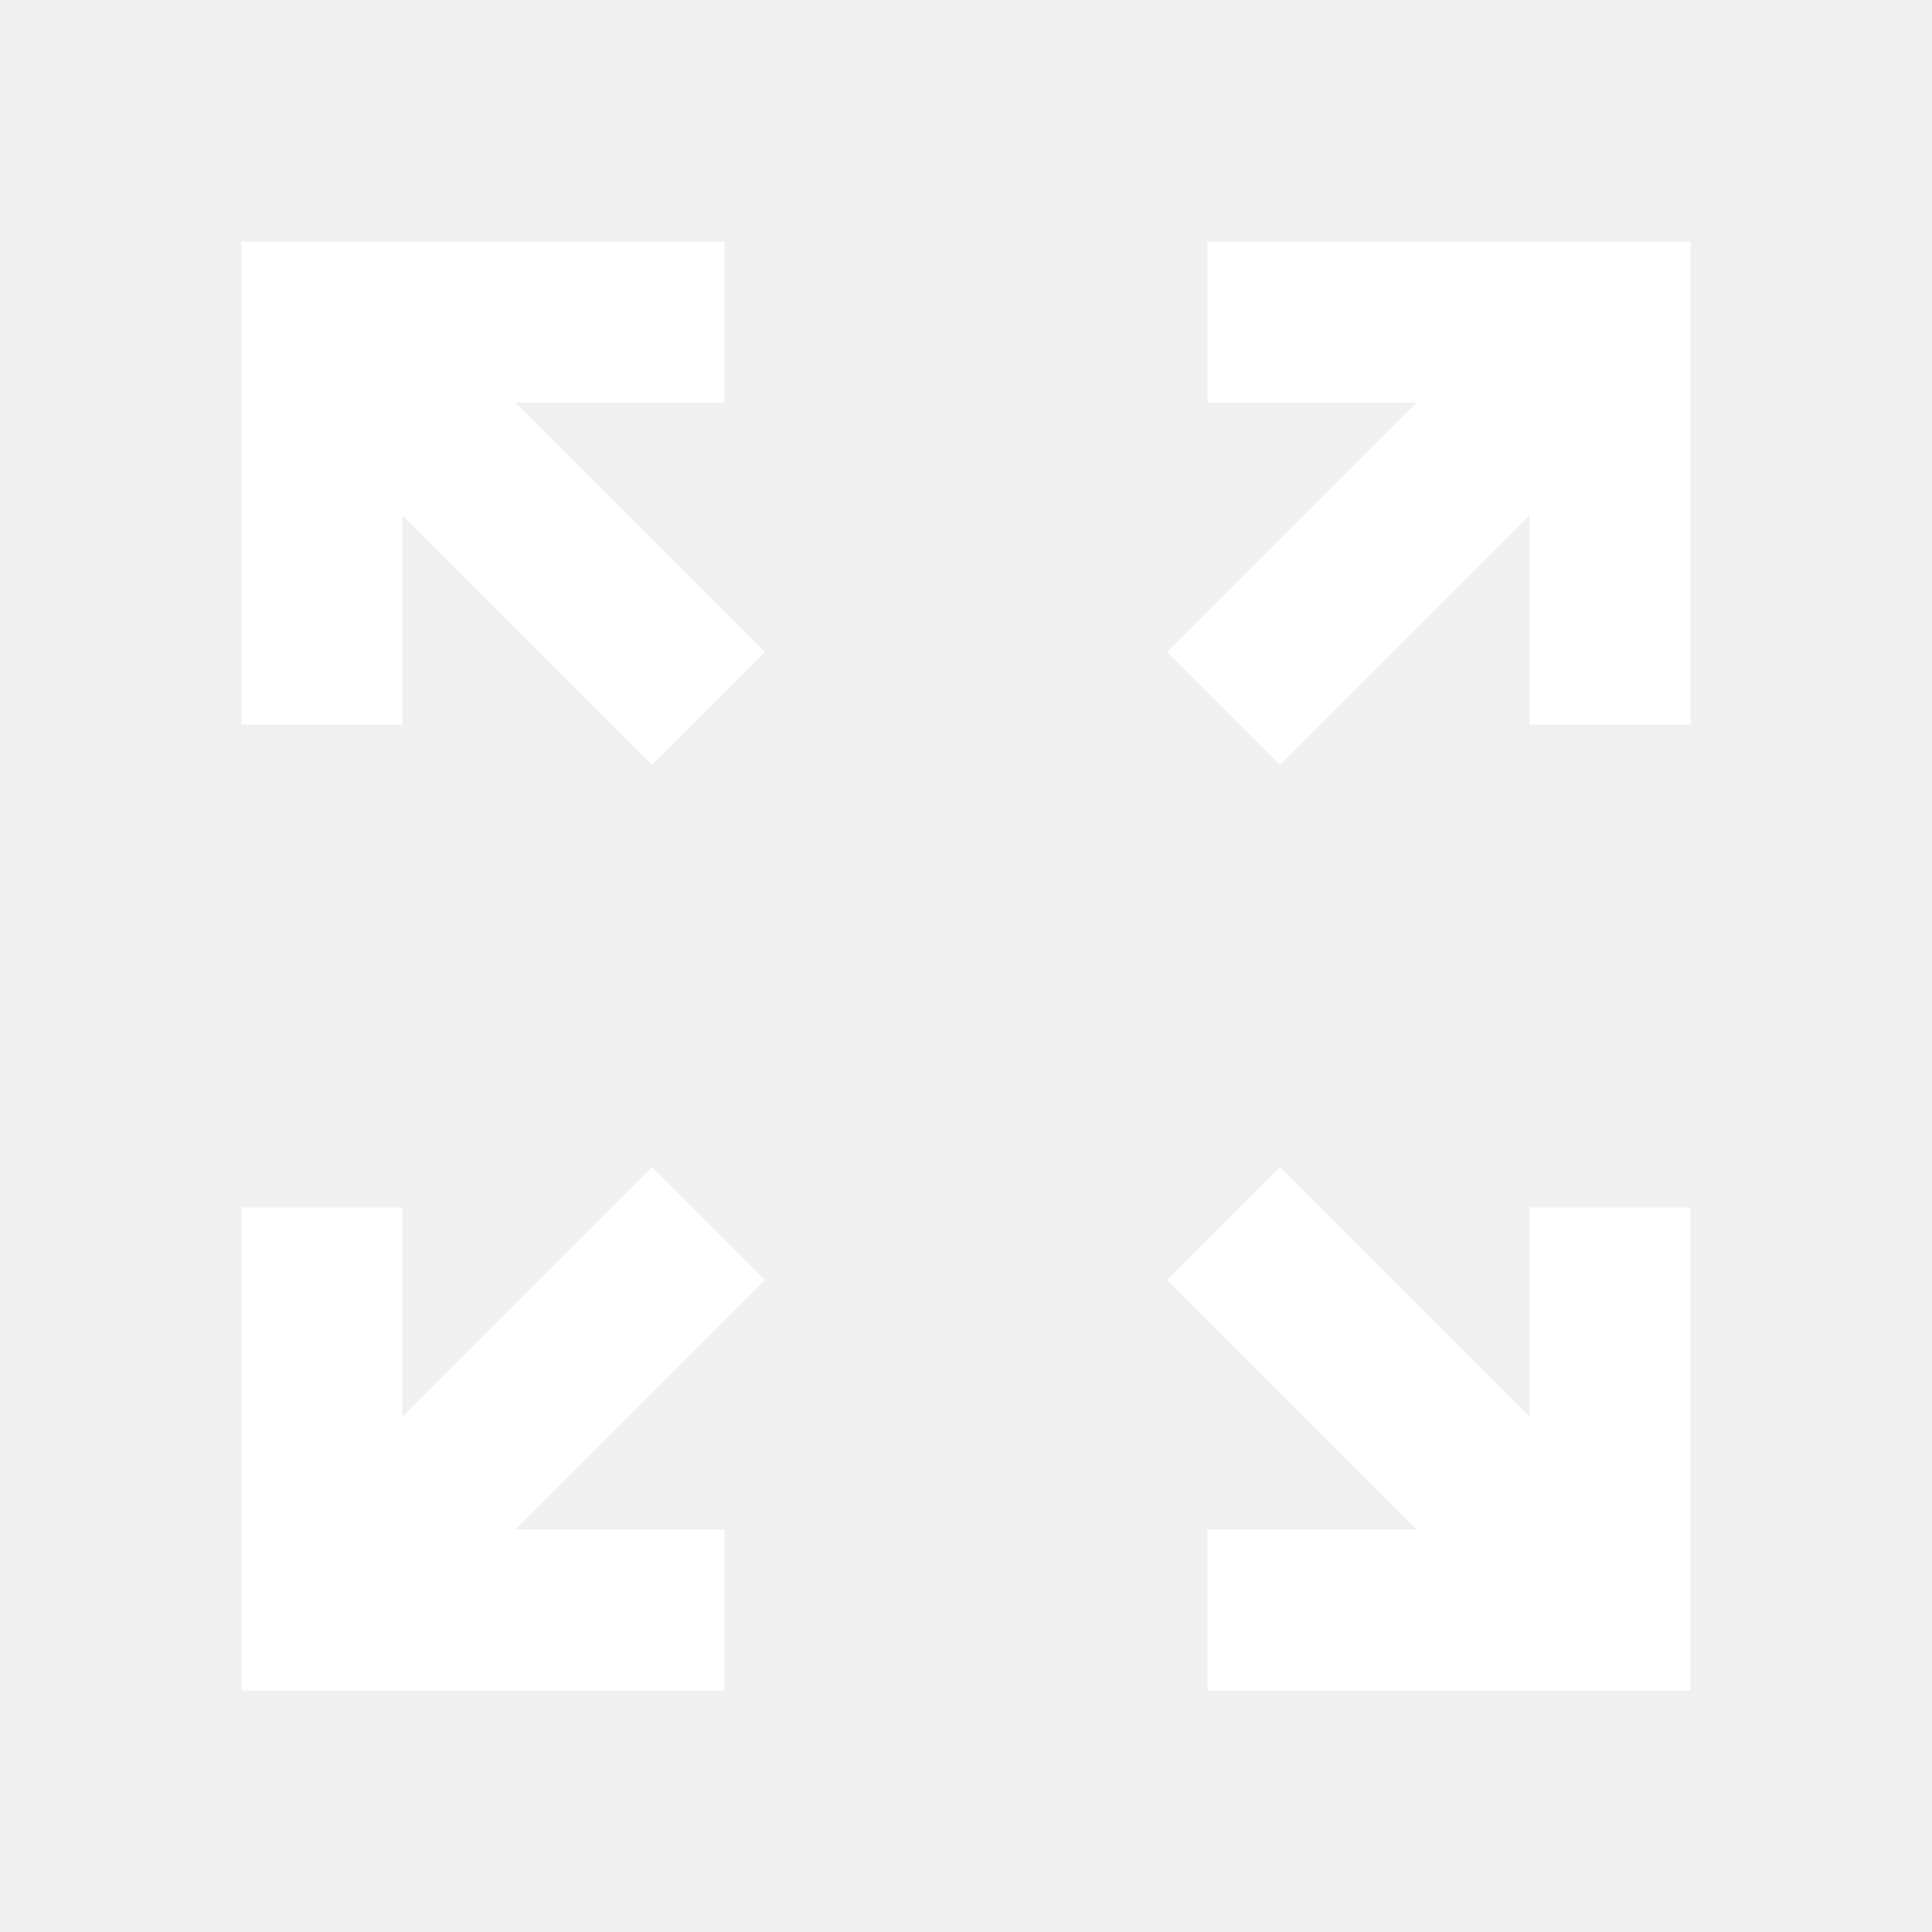
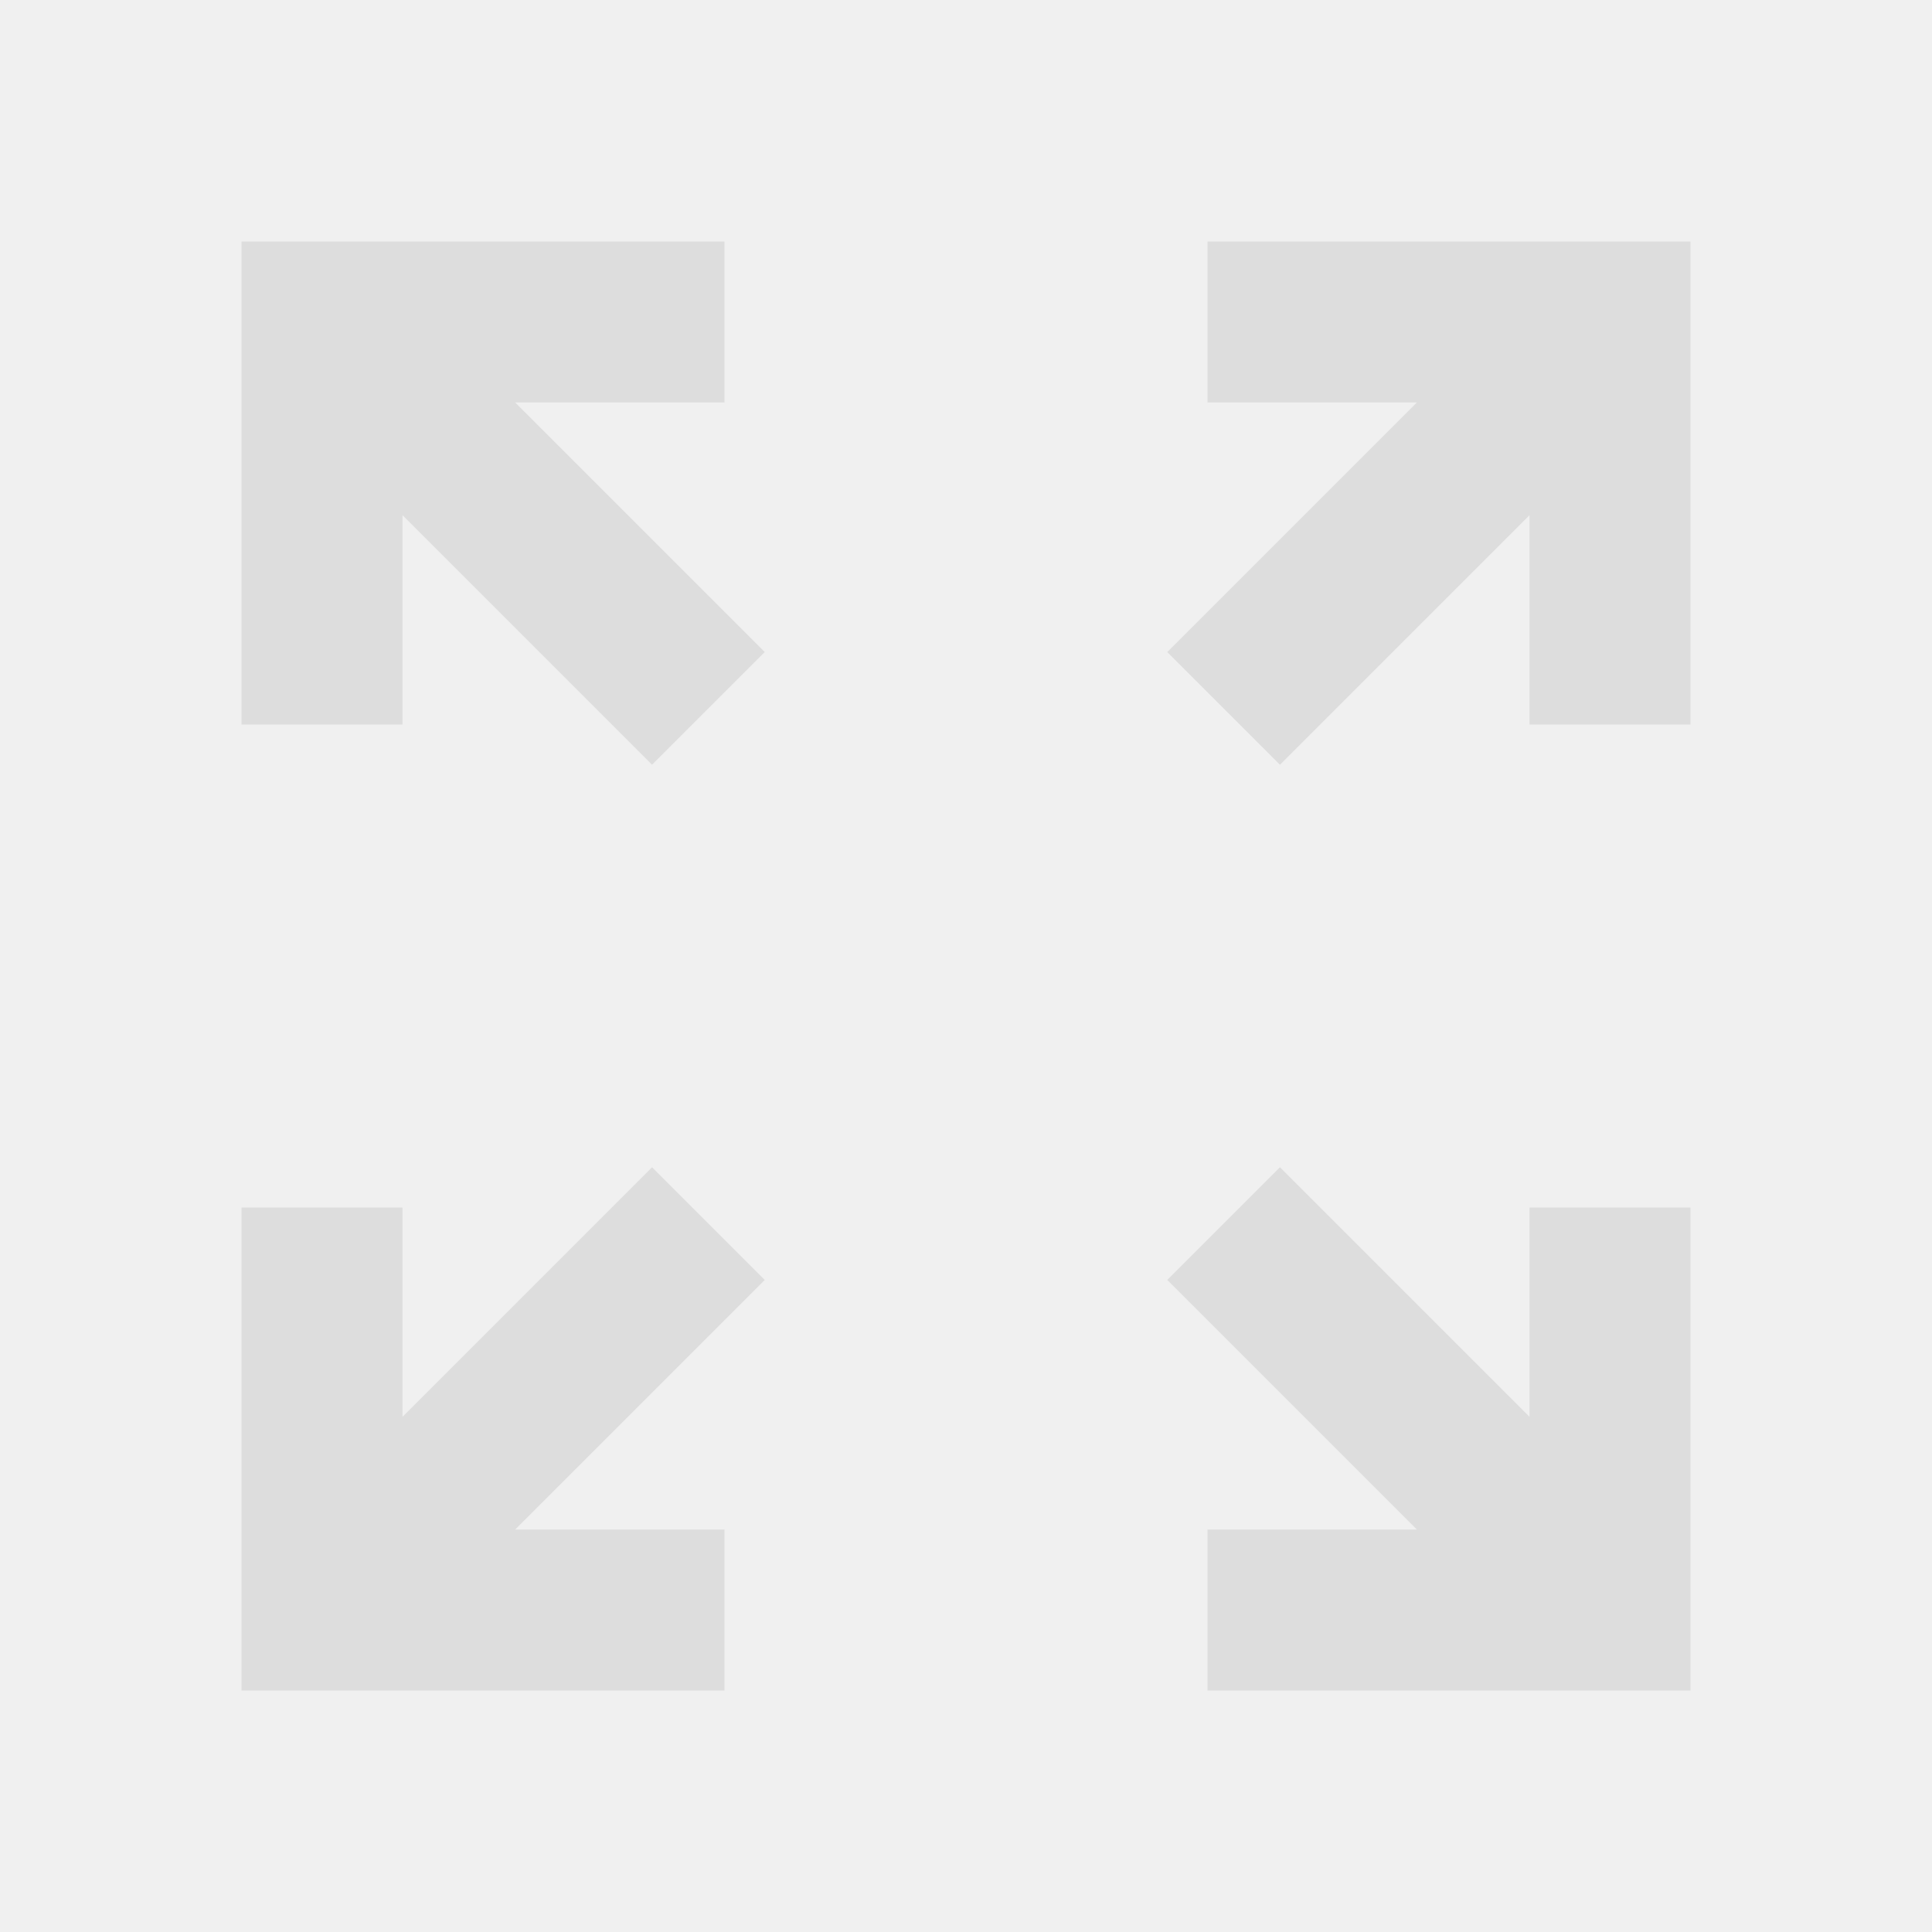
- <svg xmlns="http://www.w3.org/2000/svg" height="24" viewBox="0 -960 960 960" width="24" fill="#FFFFFF">
+ <svg xmlns="http://www.w3.org/2000/svg" class="white_svg" height="24" viewBox="0 -960 960 960" fill="#DDDDDD" width="24">
  <path d="M120-120v-240h80v104l124-124 56 56-124 124h104v80H120Zm480 0v-80h104L580-324l56-56 124 124v-104h80v240H600ZM324-580 200-704v104h-80v-240h240v80H256l124 124-56 56Zm312 0-56-56 124-124H600v-80h240v240h-80v-104L636-580Z" />
</svg>
